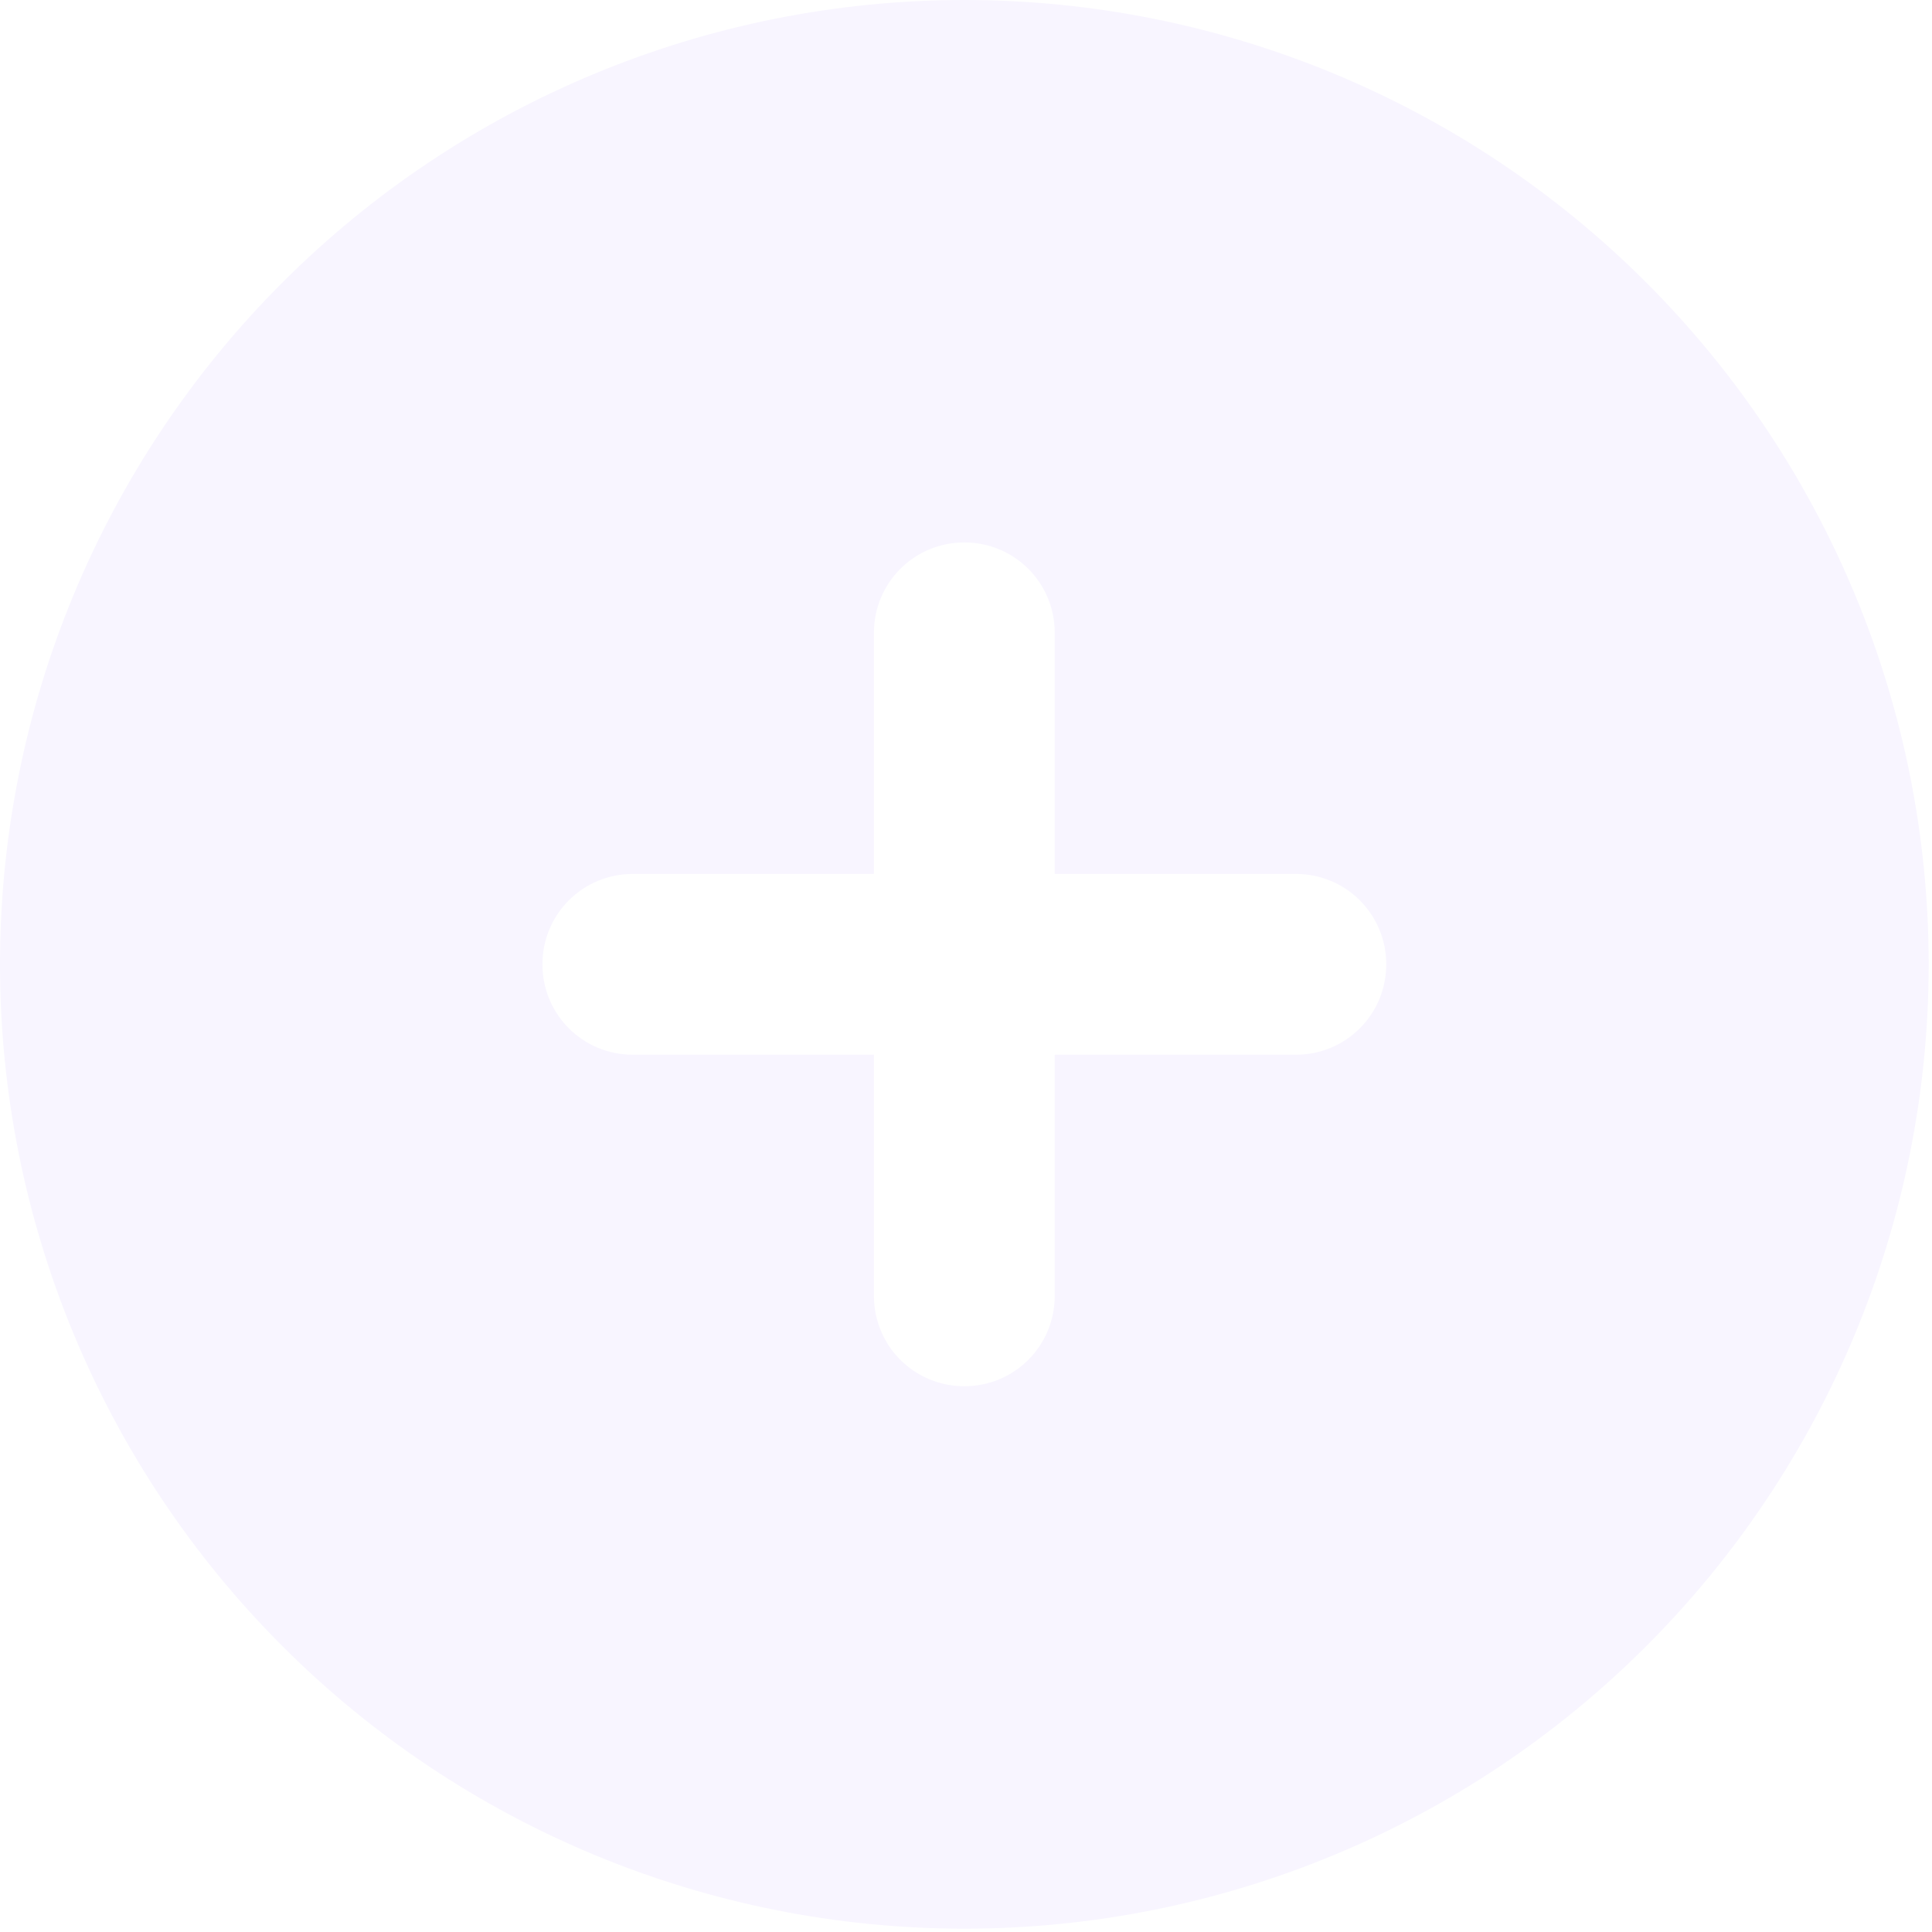
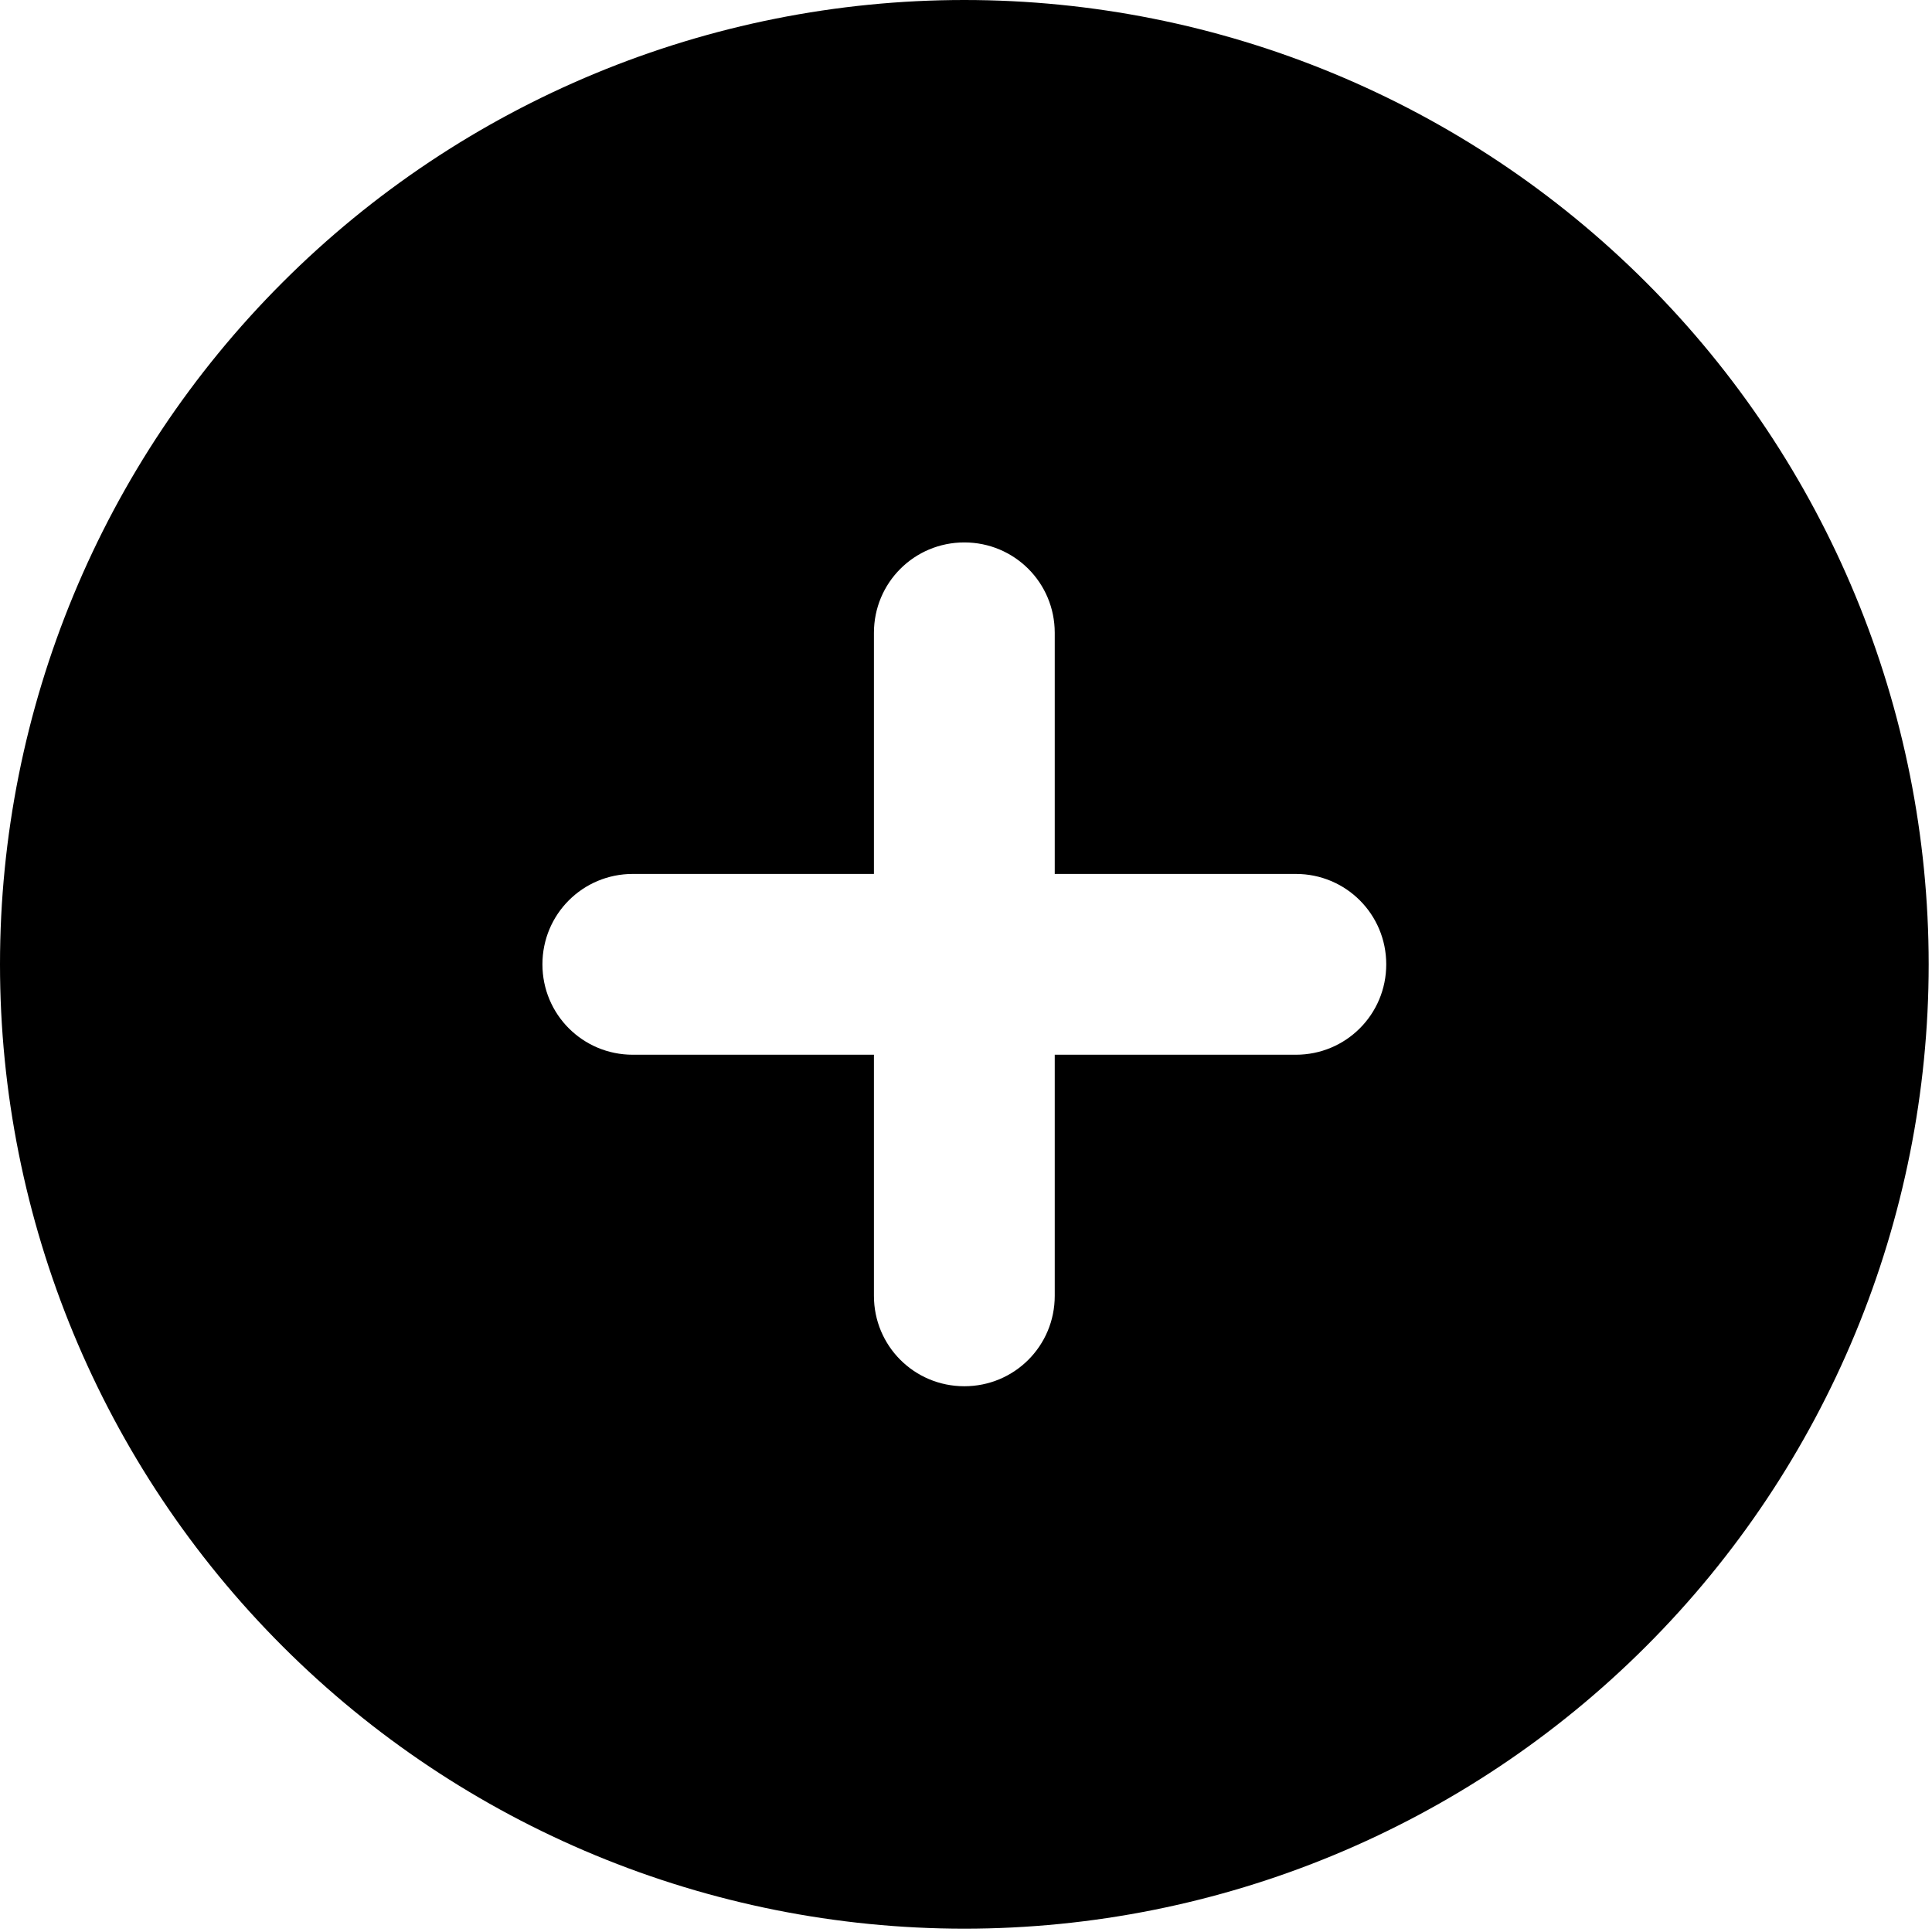
<svg xmlns="http://www.w3.org/2000/svg" width="29" height="29" viewBox="0 0 29 29" fill="currentColor">
-   <path d="M14.475 28.95C18.314 28.95 21.996 27.425 24.71 24.71C27.425 21.996 28.95 18.314 28.95 14.475C28.95 10.636 27.425 6.954 24.71 4.24C21.996 1.525 18.314 0 14.475 0C10.636 0 6.954 1.525 4.24 4.24C1.525 6.954 0 10.636 0 14.475C0 18.314 1.525 21.996 4.24 24.71C6.954 27.425 10.636 28.95 14.475 28.95ZM13.118 19.451V15.832H9.499C8.747 15.832 8.142 15.227 8.142 14.475C8.142 13.723 8.747 13.118 9.499 13.118H13.118V9.499C13.118 8.747 13.723 8.142 14.475 8.142C15.227 8.142 15.832 8.747 15.832 9.499V13.118H19.451C20.203 13.118 20.808 13.723 20.808 14.475C20.808 15.227 20.203 15.832 19.451 15.832H15.832V19.451C15.832 20.203 15.227 20.808 14.475 20.808C13.723 20.808 13.118 20.203 13.118 19.451Z" fill="#F8F5FF" />
+   <path d="M14.475 28.95C18.314 28.95 21.996 27.425 24.71 24.71C27.425 21.996 28.95 18.314 28.95 14.475C28.95 10.636 27.425 6.954 24.71 4.24C21.996 1.525 18.314 0 14.475 0C10.636 0 6.954 1.525 4.24 4.24C1.525 6.954 0 10.636 0 14.475C0 18.314 1.525 21.996 4.24 24.71C6.954 27.425 10.636 28.95 14.475 28.95ZM13.118 19.451V15.832H9.499C8.747 15.832 8.142 15.227 8.142 14.475C8.142 13.723 8.747 13.118 9.499 13.118H13.118V9.499C13.118 8.747 13.723 8.142 14.475 8.142C15.227 8.142 15.832 8.747 15.832 9.499V13.118H19.451C20.203 13.118 20.808 13.723 20.808 14.475C20.808 15.227 20.203 15.832 19.451 15.832H15.832V19.451C15.832 20.203 15.227 20.808 14.475 20.808C13.723 20.808 13.118 20.203 13.118 19.451Z" />
</svg>
